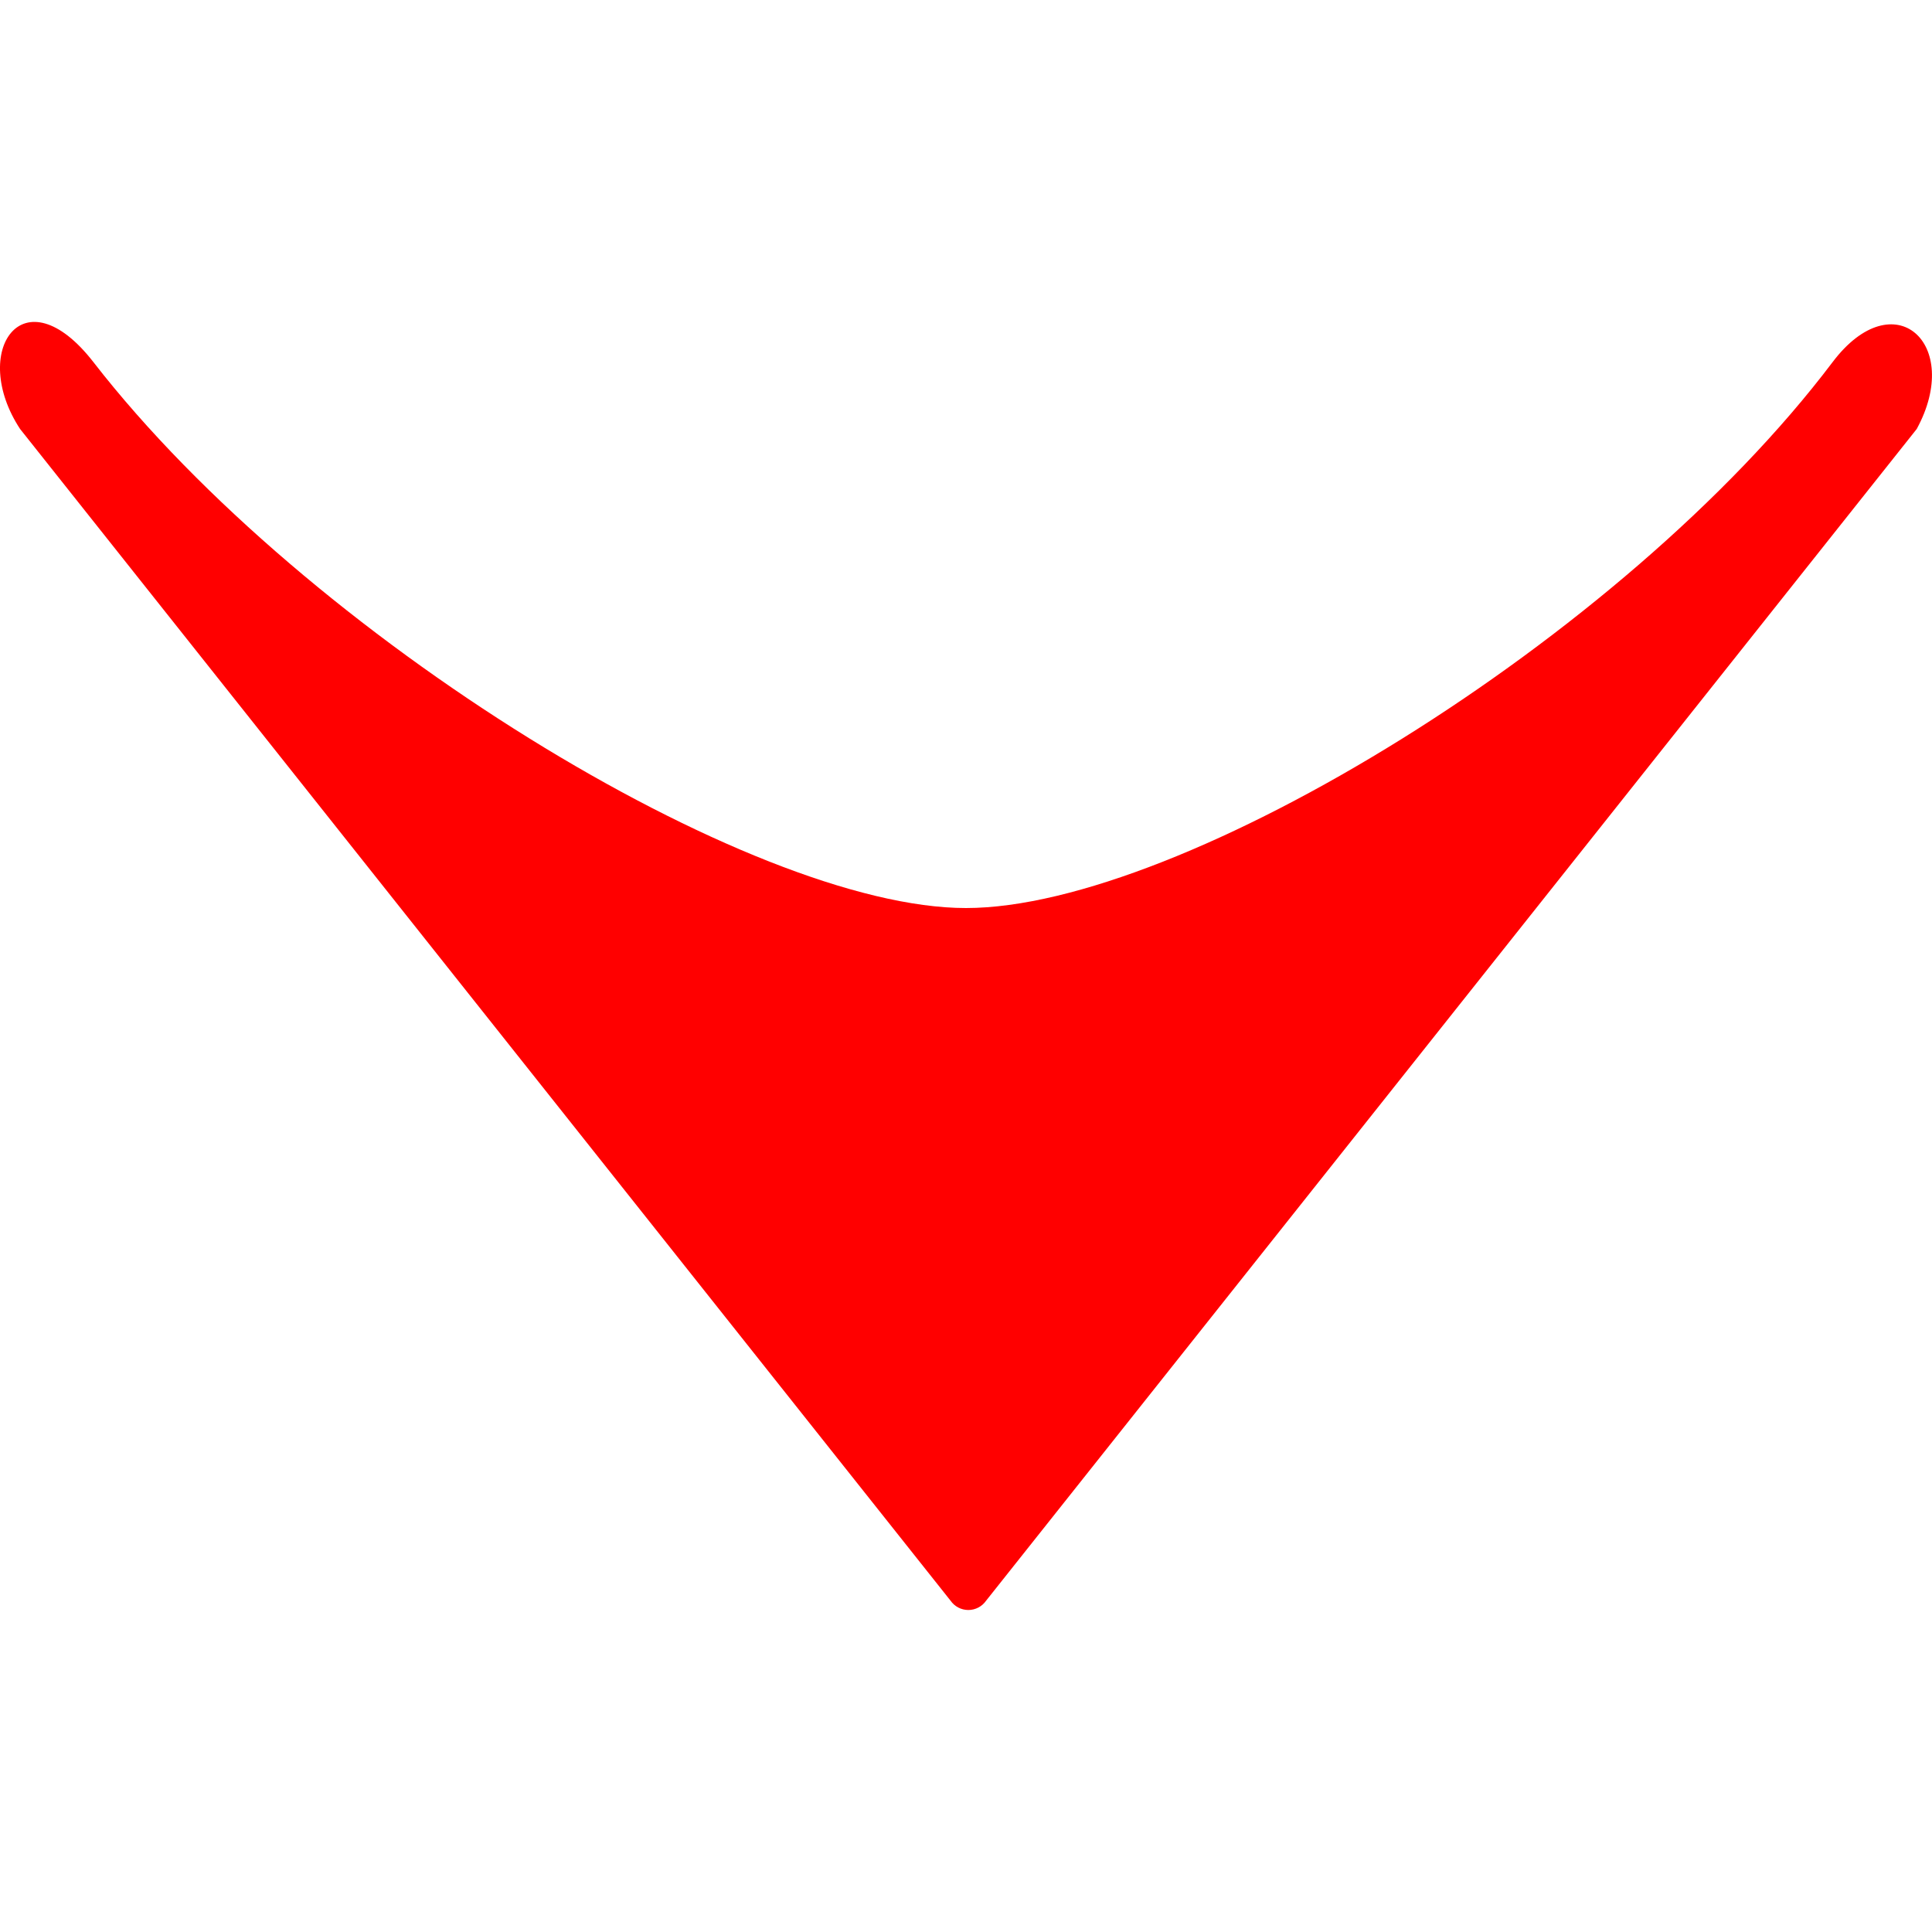
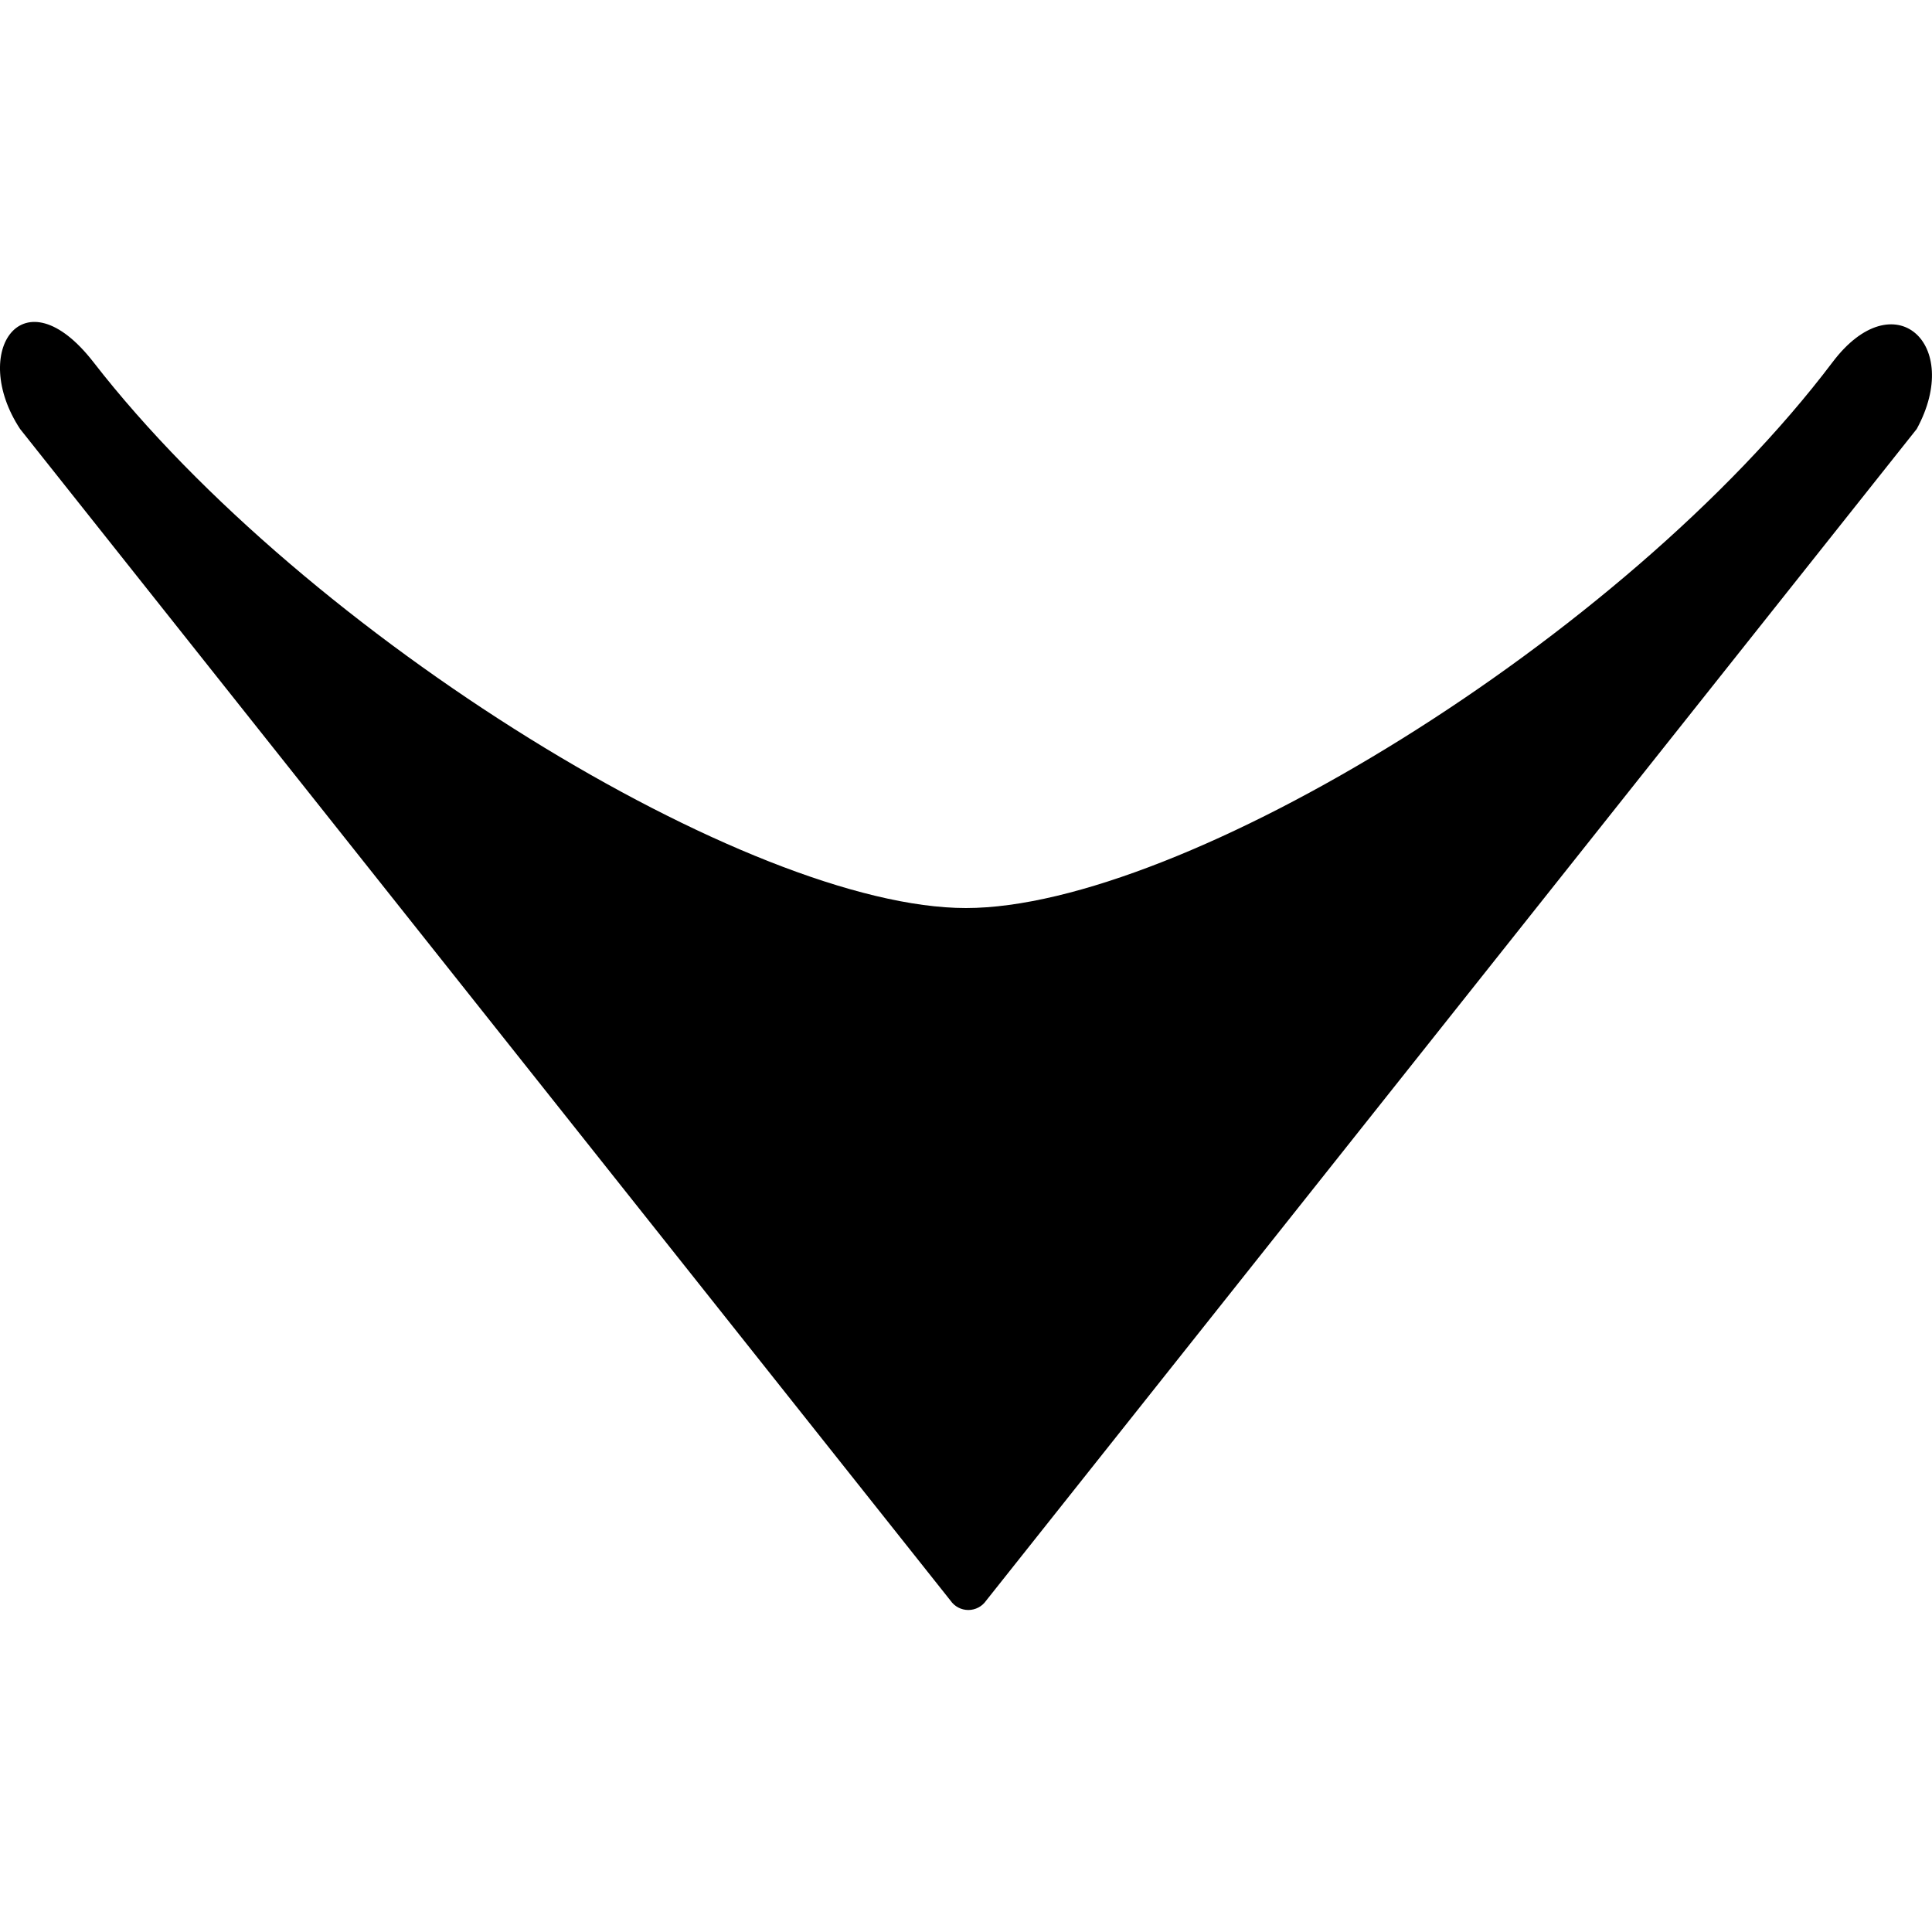
<svg xmlns="http://www.w3.org/2000/svg" viewBox="0 0 397.01 264.7" width="0.7em" height="0.7em">
  <defs>
-     <style>.cls-1{fill:red;}</style>
+     <style>.cls-1{fill:black;}</style>
  </defs>
  <g id="Layer_2" data-name="Layer 2">
    <g id="Layer_1-2" data-name="Layer 1">
      <path class="cls-1" d="M202.63,262.78,393.87,22c9.57-17.55-4.67-30.45-17.29-13.74-43.06,57-133.84,112.18-178.08,112.18S63,64.71,19.21,8.27C4.76-10.33-6.36,6.05,4.13,22l191.2,240.77A4.44,4.44,0,0,0,202.63,262.78Z" />
    </g>
  </g>
</svg>
